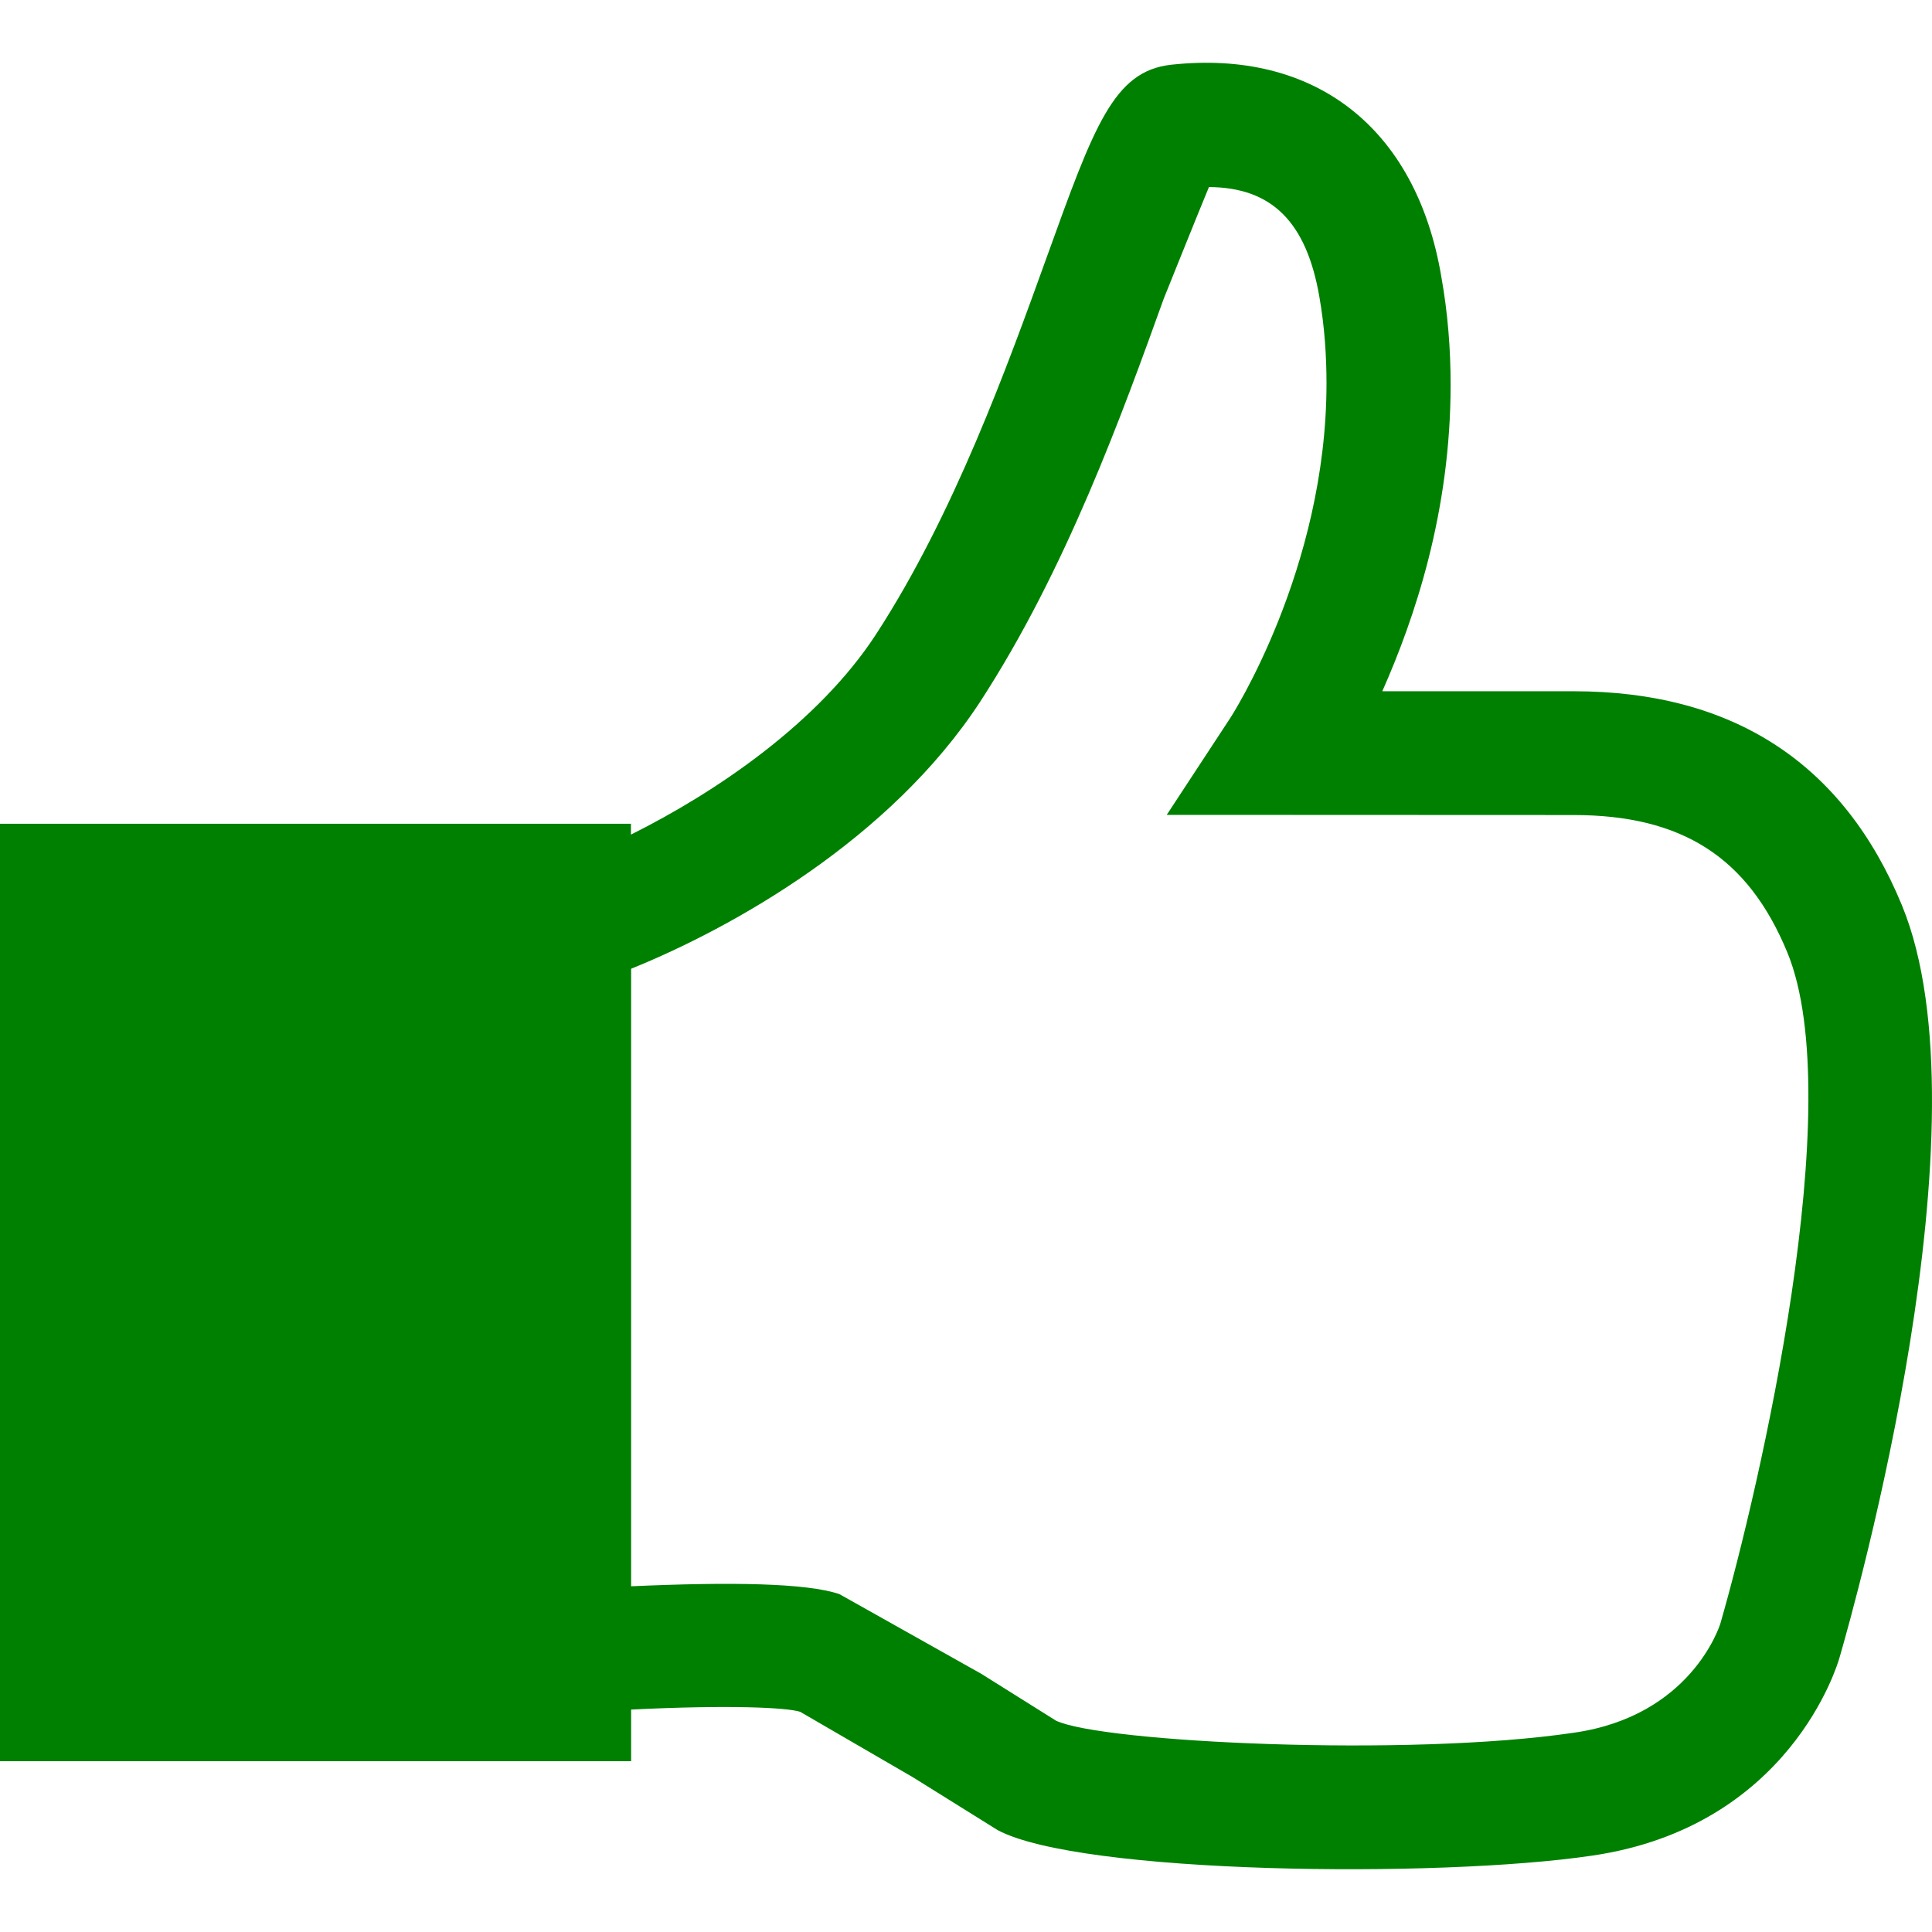
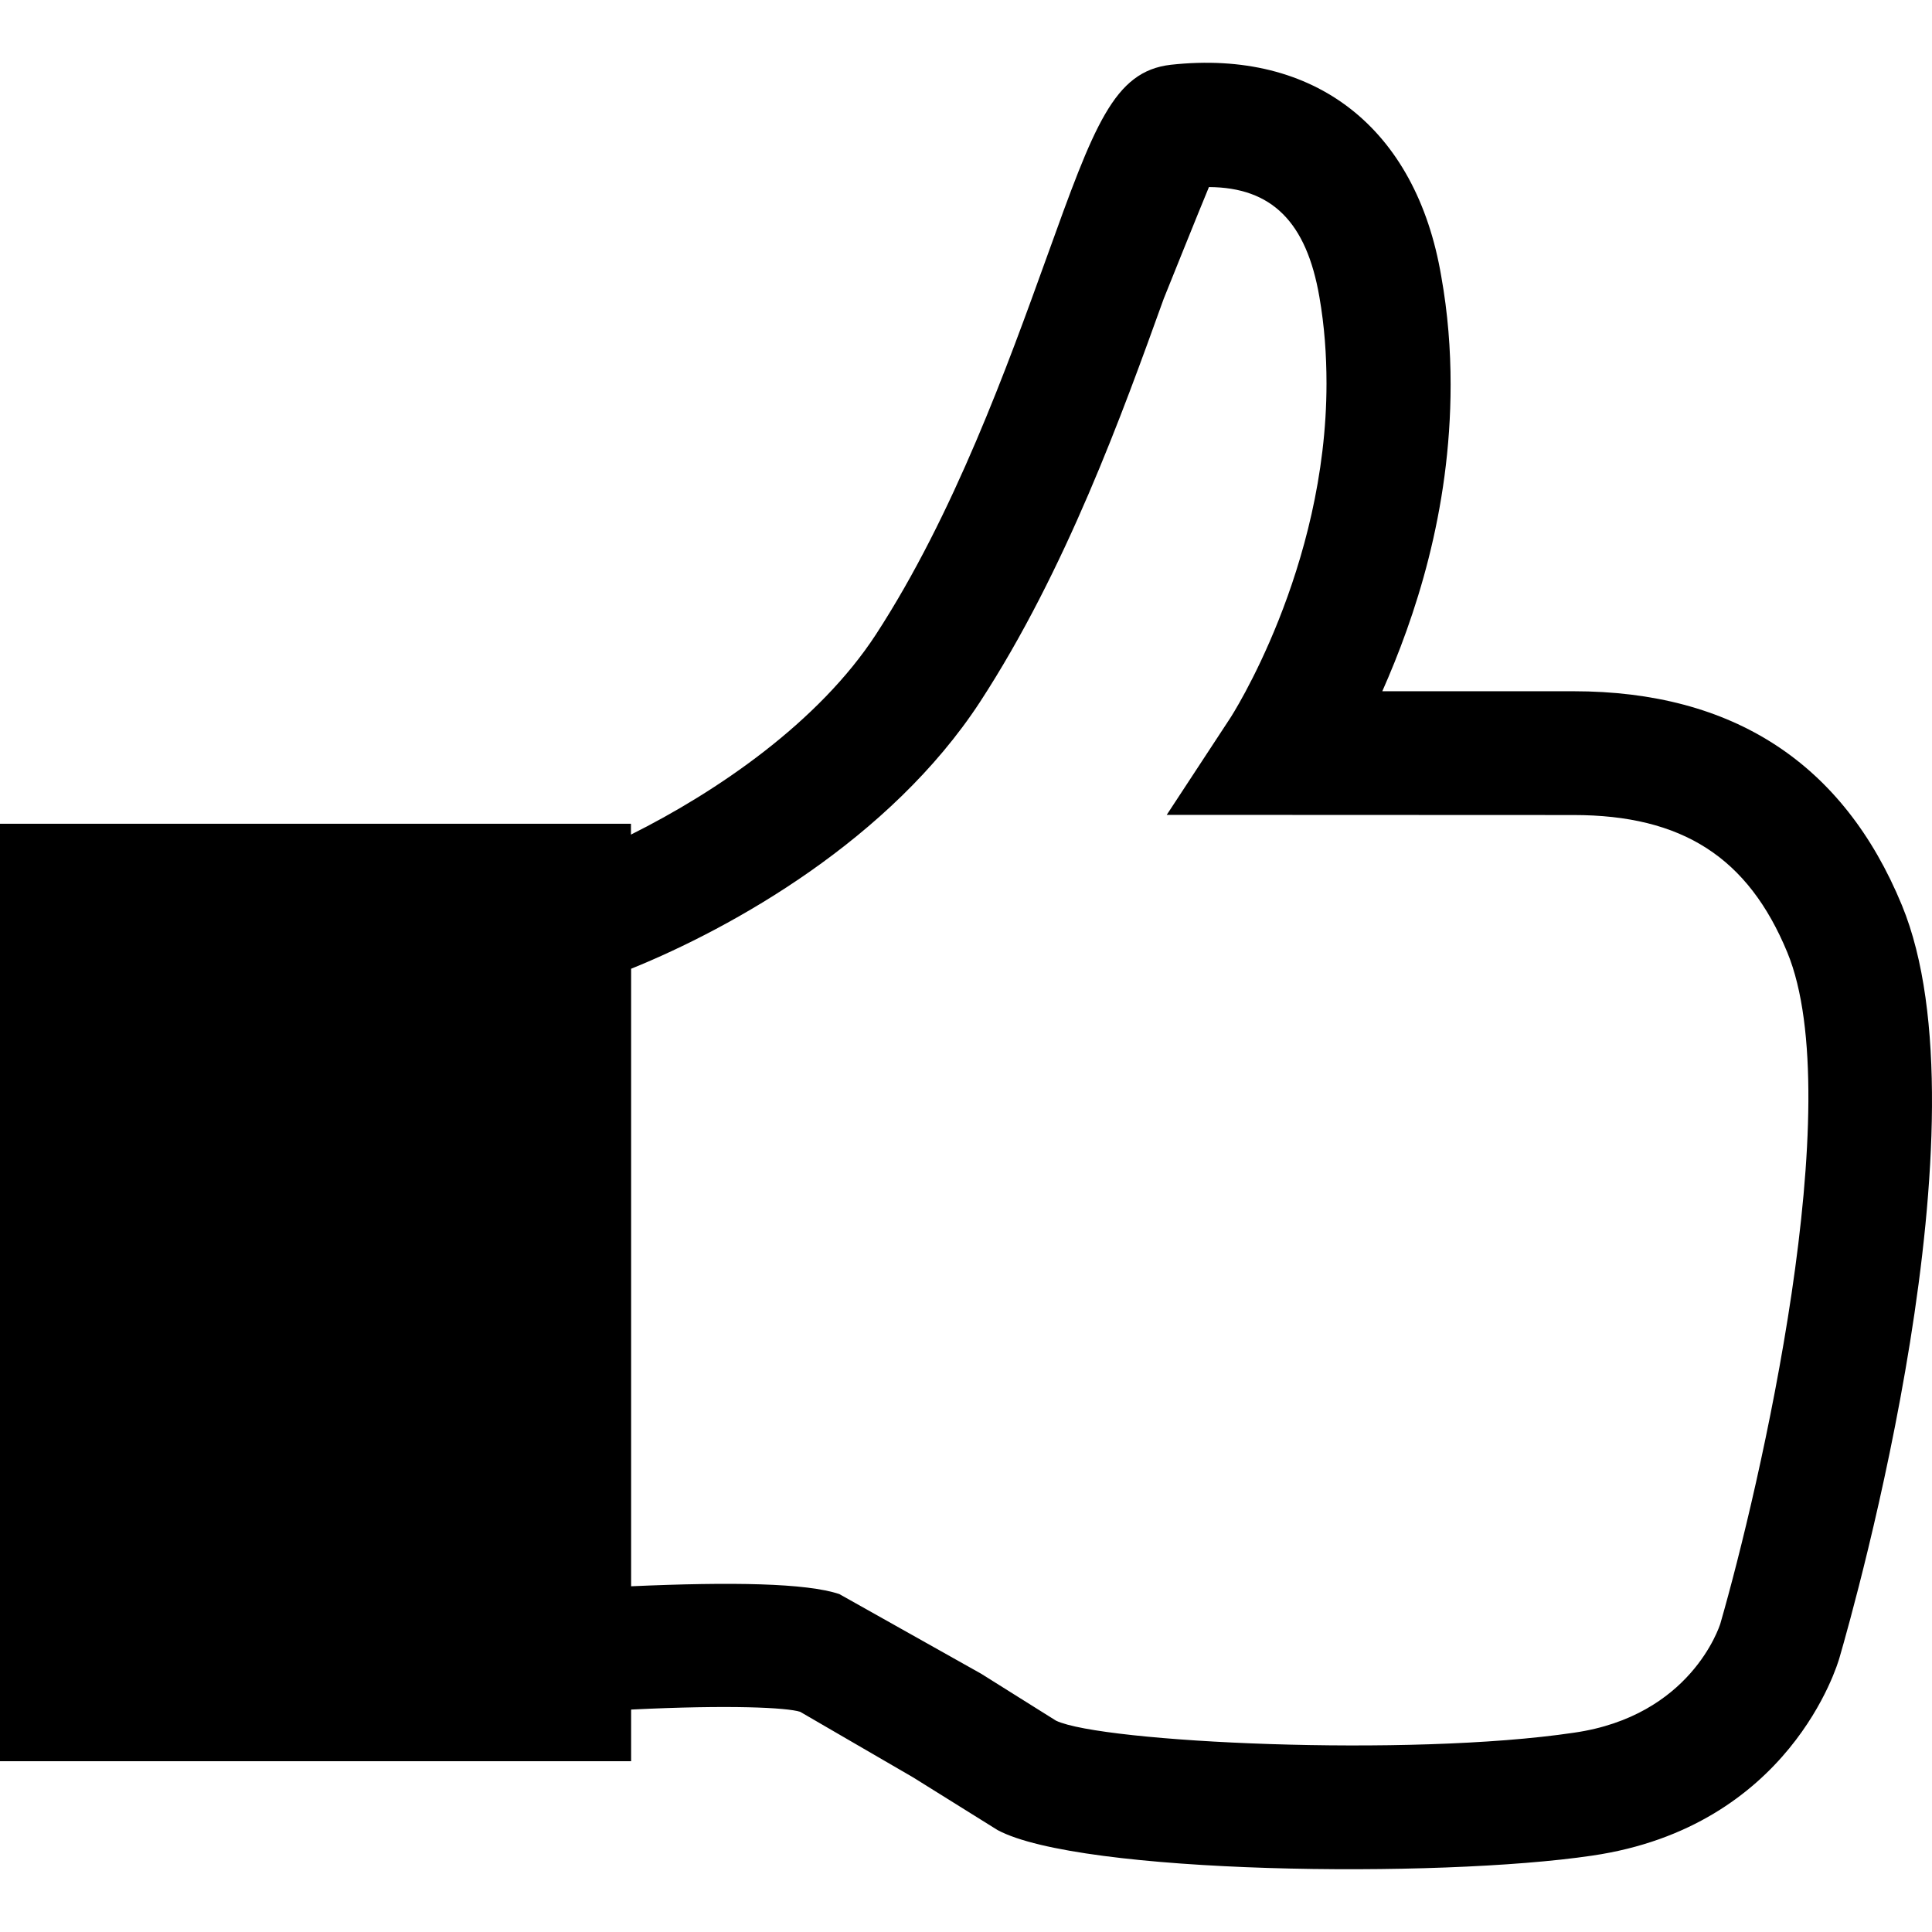
<svg xmlns="http://www.w3.org/2000/svg" version="1.1" id="Capa_1" x="0px" y="0px" viewBox="0 0 502.641 502.641" style="enable-background:new 0 0 502.641 502.641;" xml:space="preserve">
  <g>
    <g>
-       <path style="fill:green;" d="M494.812,235.513c-15.207-36.929-43.94-55.674-85.442-55.674c0,0-27.244,0-49.742,0    c8.413-19.004,17.774-46.571,17.774-79.79c0-9.103-0.712-18.551-2.438-28.171c-6.536-38.612-32.895-59.147-70.364-55.027    c-14.841,1.704-19.931,15.79-32.227,49.936c-10.203,28.301-24.181,67.064-44.457,98.233    c-14.905,22.908-41.459,40.984-63.763,52.115v-2.826H0V458.21h164.197v-13.439c25.842-1.273,40.531-0.518,43.983,0.582    l29.379,17.062l21.959,13.697c21.334,11.497,114.649,12.597,154.663,6.665c51.446-7.507,63.871-49.677,64.389-51.489    C482.625,417.311,518.022,291.834,494.812,235.513z M447.572,422.424c-0.302,0.928-7.787,24.03-38.072,28.366    c-43.055,6.407-122.91,2.524-134.753-3.128c0.086,0.065-19.478-12.209-19.478-12.209l-36.908-20.73    c-8.564-2.869-27.977-3.193-54.164-2.028V252.036c26.446-10.699,67.409-33.672,90.77-69.415    c22.347-34.298,37.059-75.088,47.801-104.92c0,0,9.47-23.577,11.756-29.034c16.351,0.086,25.367,9.081,28.732,28.56    c1.337,7.636,1.855,15.207,1.855,22.52c0,48.34-24.828,86.822-25.195,87.297l-16.372,24.957l105.826,0.043    c28.301,0,45.428,11.023,55.631,35.743C481.05,286.722,457.754,387.091,447.572,422.424z" />
+       <path d="M494.812,235.513c-15.207-36.929-43.94-55.674-85.442-55.674c0,0-27.244,0-49.742,0    c8.413-19.004,17.774-46.571,17.774-79.79c0-9.103-0.712-18.551-2.438-28.171c-6.536-38.612-32.895-59.147-70.364-55.027    c-14.841,1.704-19.931,15.79-32.227,49.936c-10.203,28.301-24.181,67.064-44.457,98.233    c-14.905,22.908-41.459,40.984-63.763,52.115v-2.826H0V458.21h164.197v-13.439c25.842-1.273,40.531-0.518,43.983,0.582    l29.379,17.062l21.959,13.697c21.334,11.497,114.649,12.597,154.663,6.665c51.446-7.507,63.871-49.677,64.389-51.489    C482.625,417.311,518.022,291.834,494.812,235.513z M447.572,422.424c-0.302,0.928-7.787,24.03-38.072,28.366    c-43.055,6.407-122.91,2.524-134.753-3.128c0.086,0.065-19.478-12.209-19.478-12.209l-36.908-20.73    c-8.564-2.869-27.977-3.193-54.164-2.028V252.036c26.446-10.699,67.409-33.672,90.77-69.415    c22.347-34.298,37.059-75.088,47.801-104.92c0,0,9.47-23.577,11.756-29.034c16.351,0.086,25.367,9.081,28.732,28.56    c1.337,7.636,1.855,15.207,1.855,22.52c0,48.34-24.828,86.822-25.195,87.297l-16.372,24.957l105.826,0.043    c28.301,0,45.428,11.023,55.631,35.743C481.05,286.722,457.754,387.091,447.572,422.424z" />
    </g>
  </g>
</svg>
